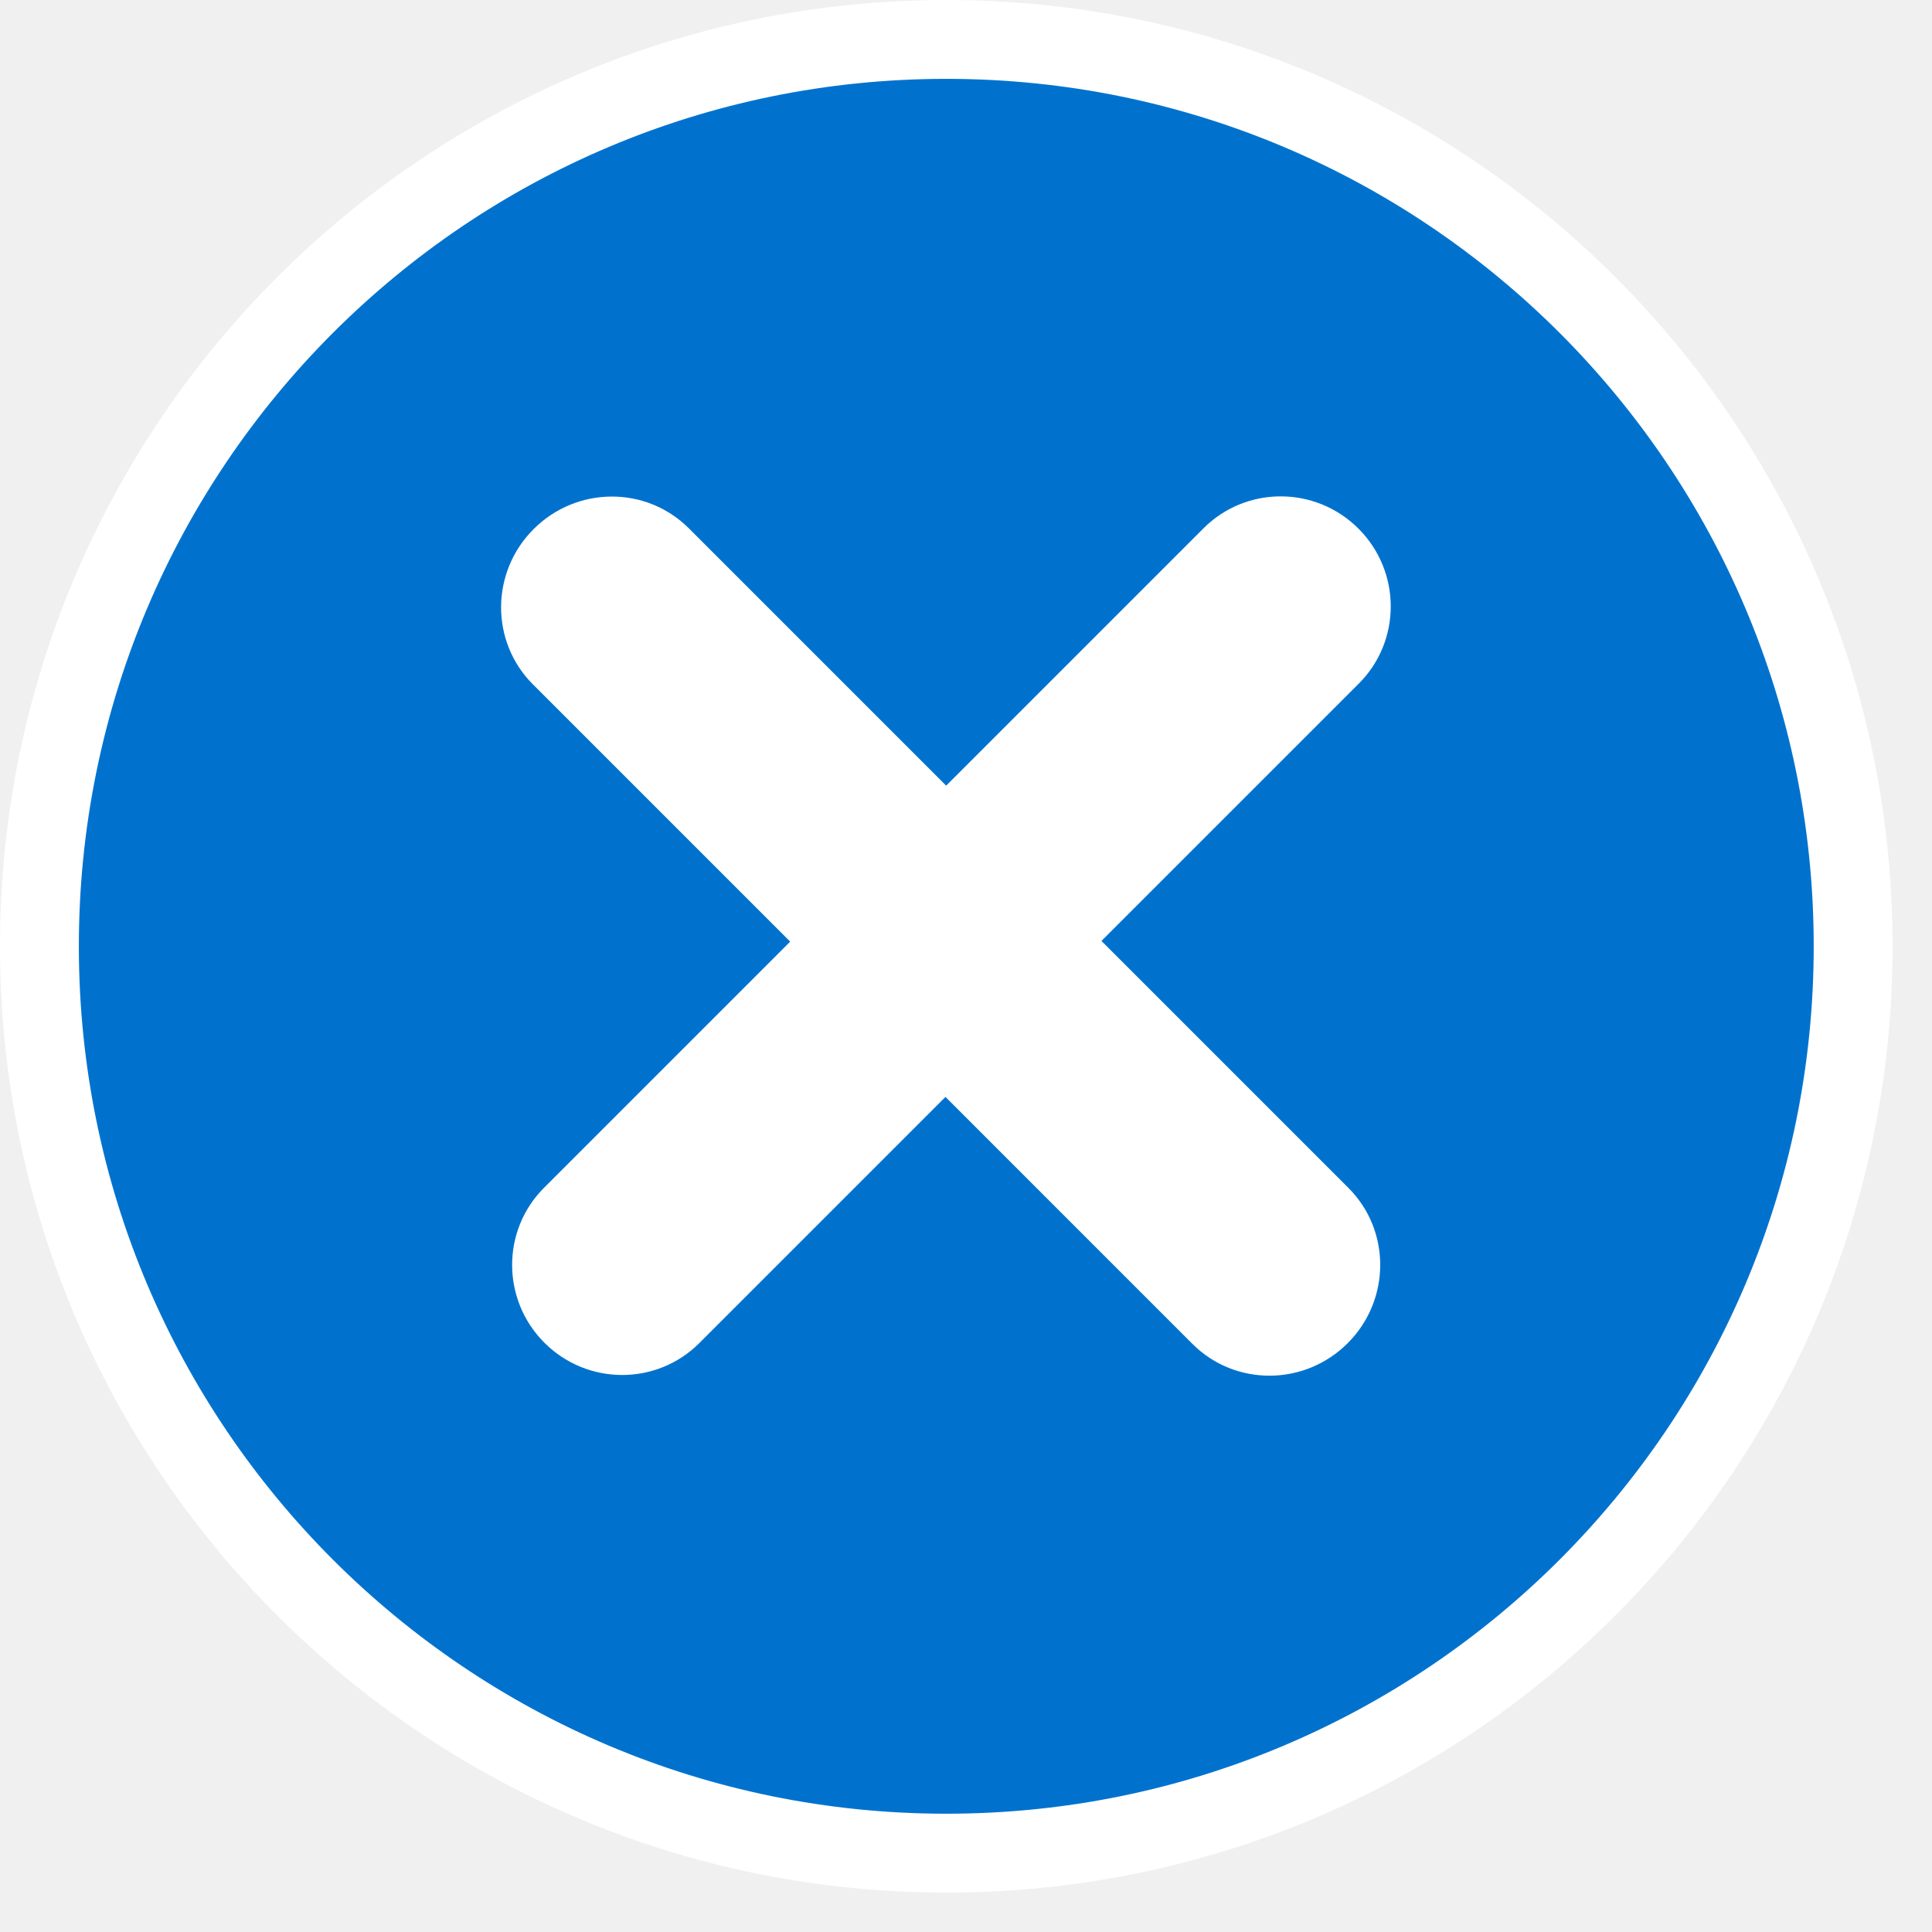
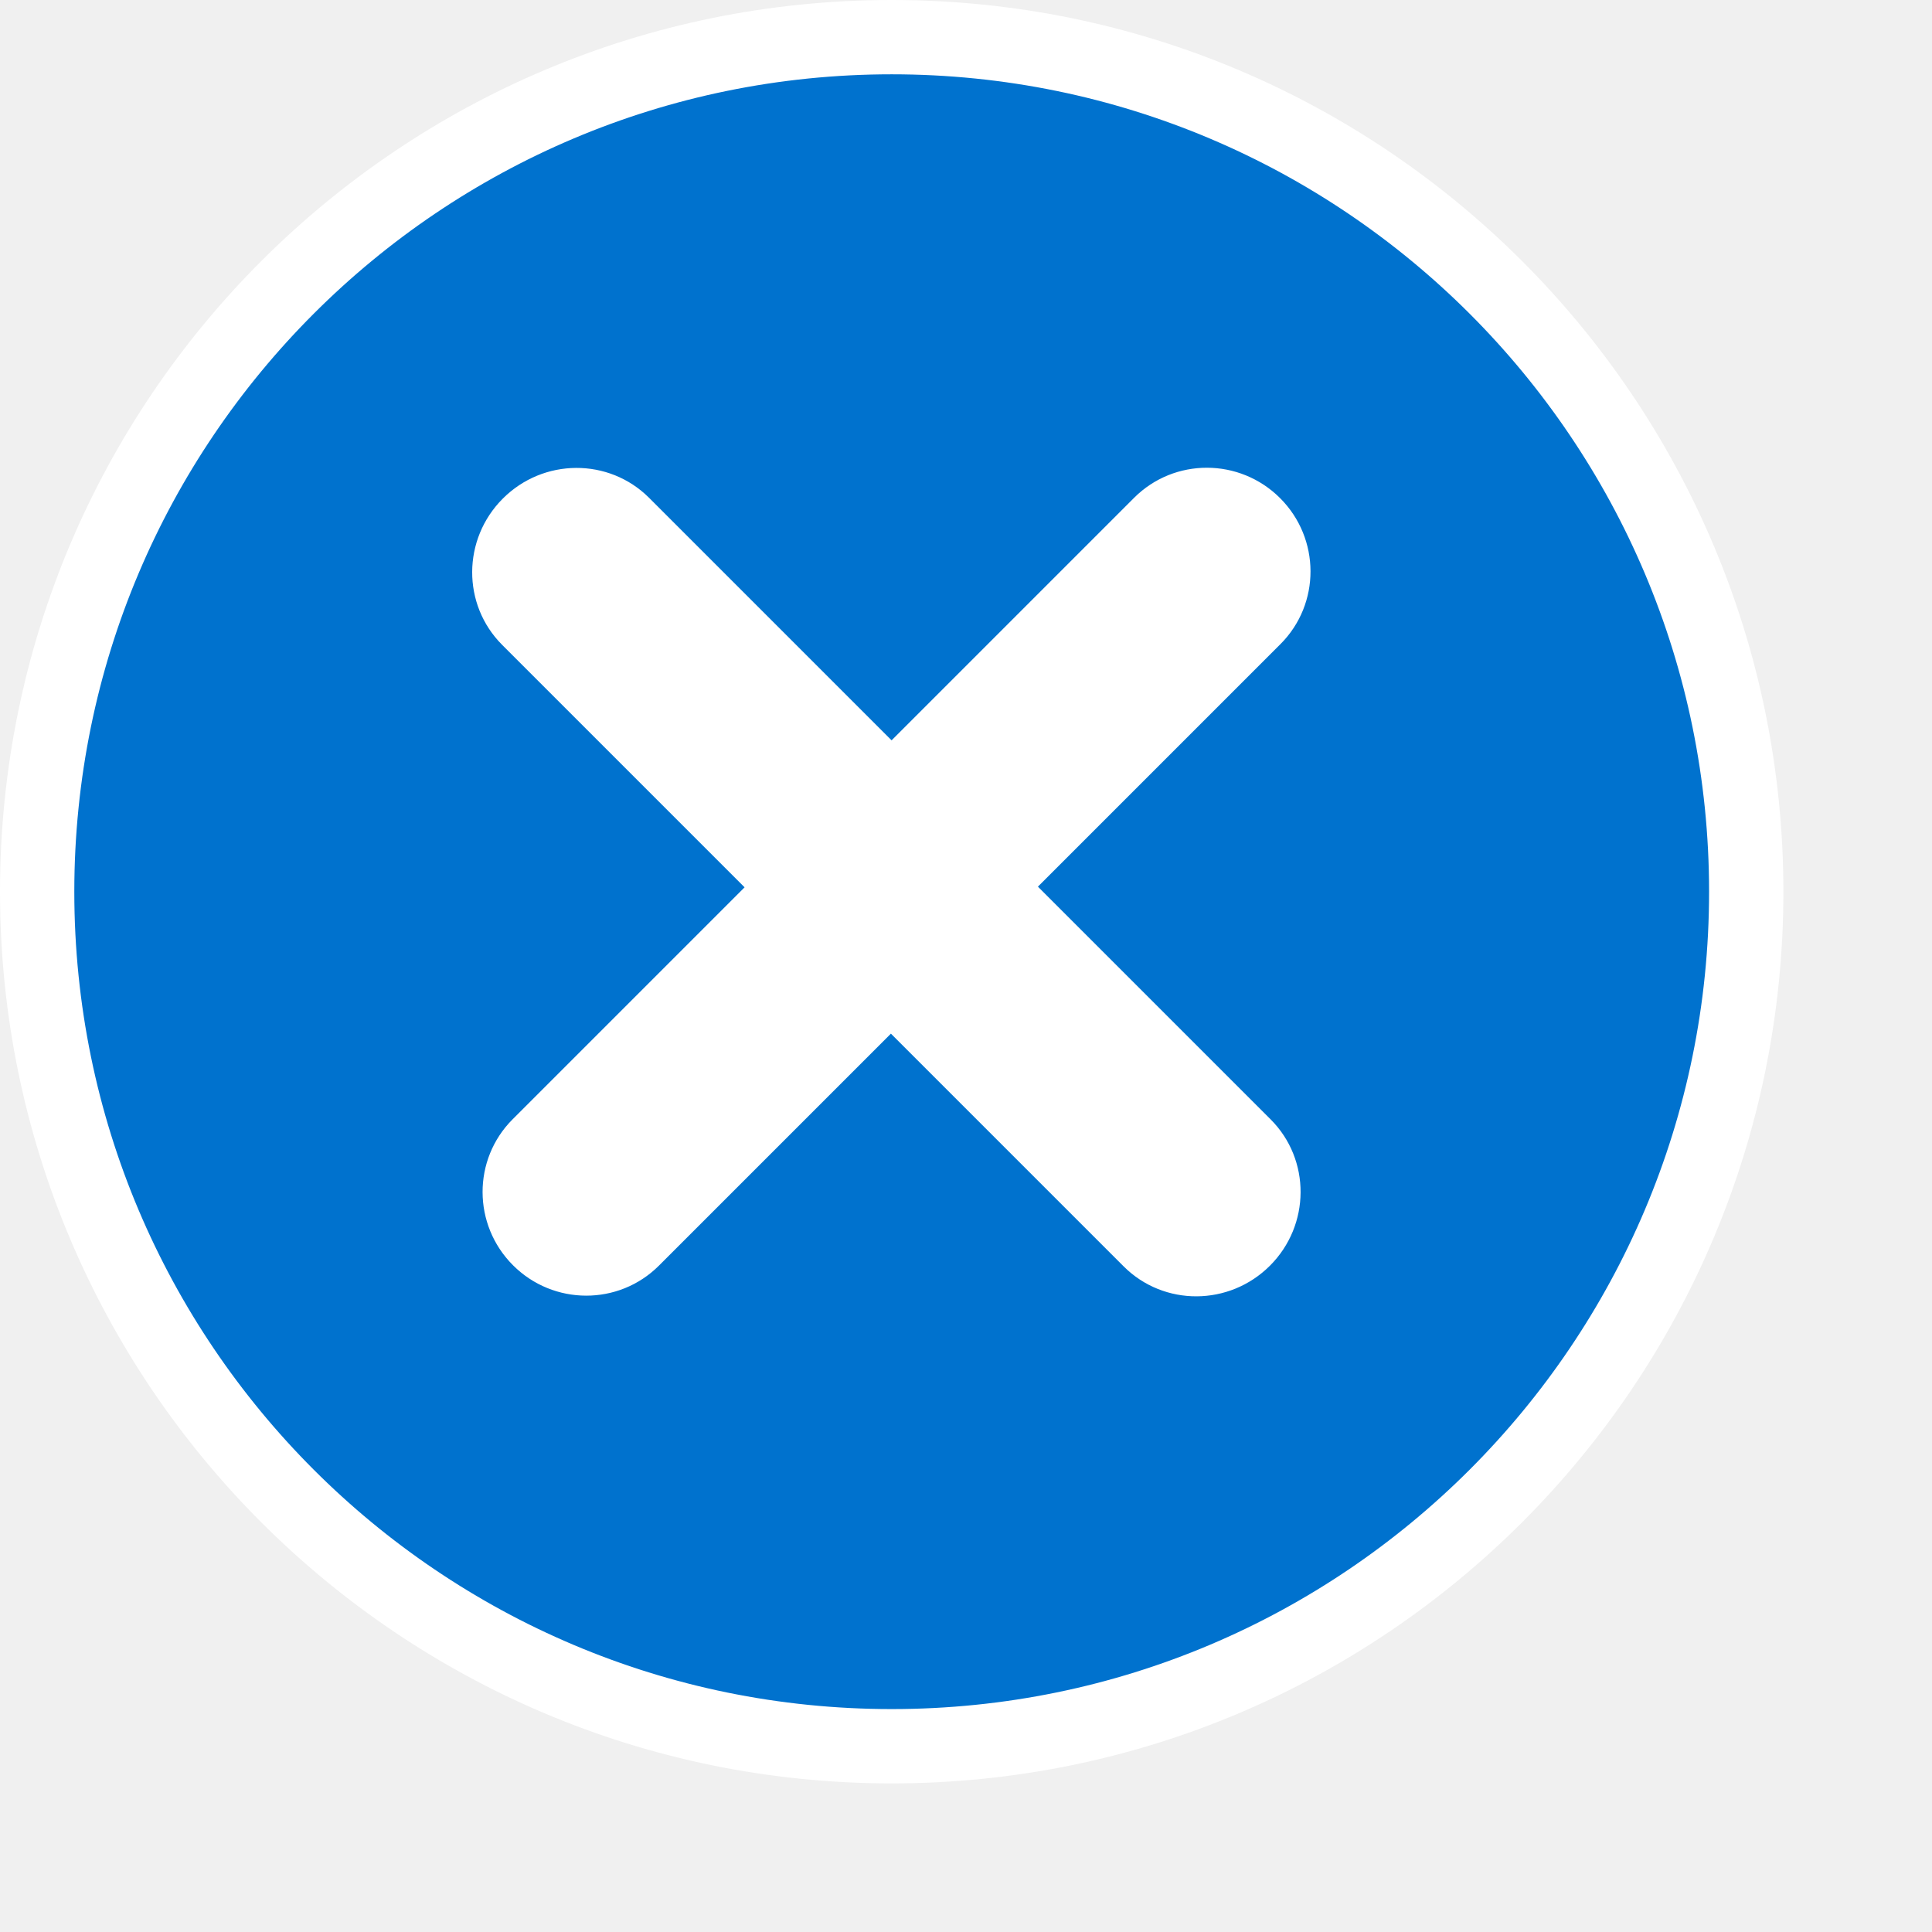
- <svg xmlns="http://www.w3.org/2000/svg" width="122.5" height="122.5">
+ <svg xmlns="http://www.w3.org/2000/svg" width="65px" height="65px" viewBox="0 0 130 130">
  <path fill="#0072CE" fill-rule="evenodd" stroke="#FFF" stroke-width="5" d="M60 2.5c31.756 0 57.5 25.744 57.5 57.5 0 31.757-25.744 57.5-57.5 57.5S2.5 91.757 2.5 60C2.5 28.244 28.244 2.5 60 2.5z" />
  <path fill="#FFF" fill-rule="evenodd" d="M86.159 43.341l-16.32 16.32L85.498 75.32c2.706 2.706 2.685 7.114-.046 9.845-2.731 2.731-7.139 2.751-9.844.047l-15.66-15.66L44.34 85.16c-2.706 2.705-7.104 2.695-9.822-.024-2.719-2.719-2.73-7.117-.024-9.823l15.608-15.608-16.314-16.314c-2.706-2.706-2.685-7.113.046-9.843 2.731-2.732 7.139-2.753 9.844-.048l16.315 16.315 16.32-16.321c2.706-2.704 7.104-2.694 9.822.024 2.719 2.72 2.73 7.116.024 9.823z" />
</svg>
